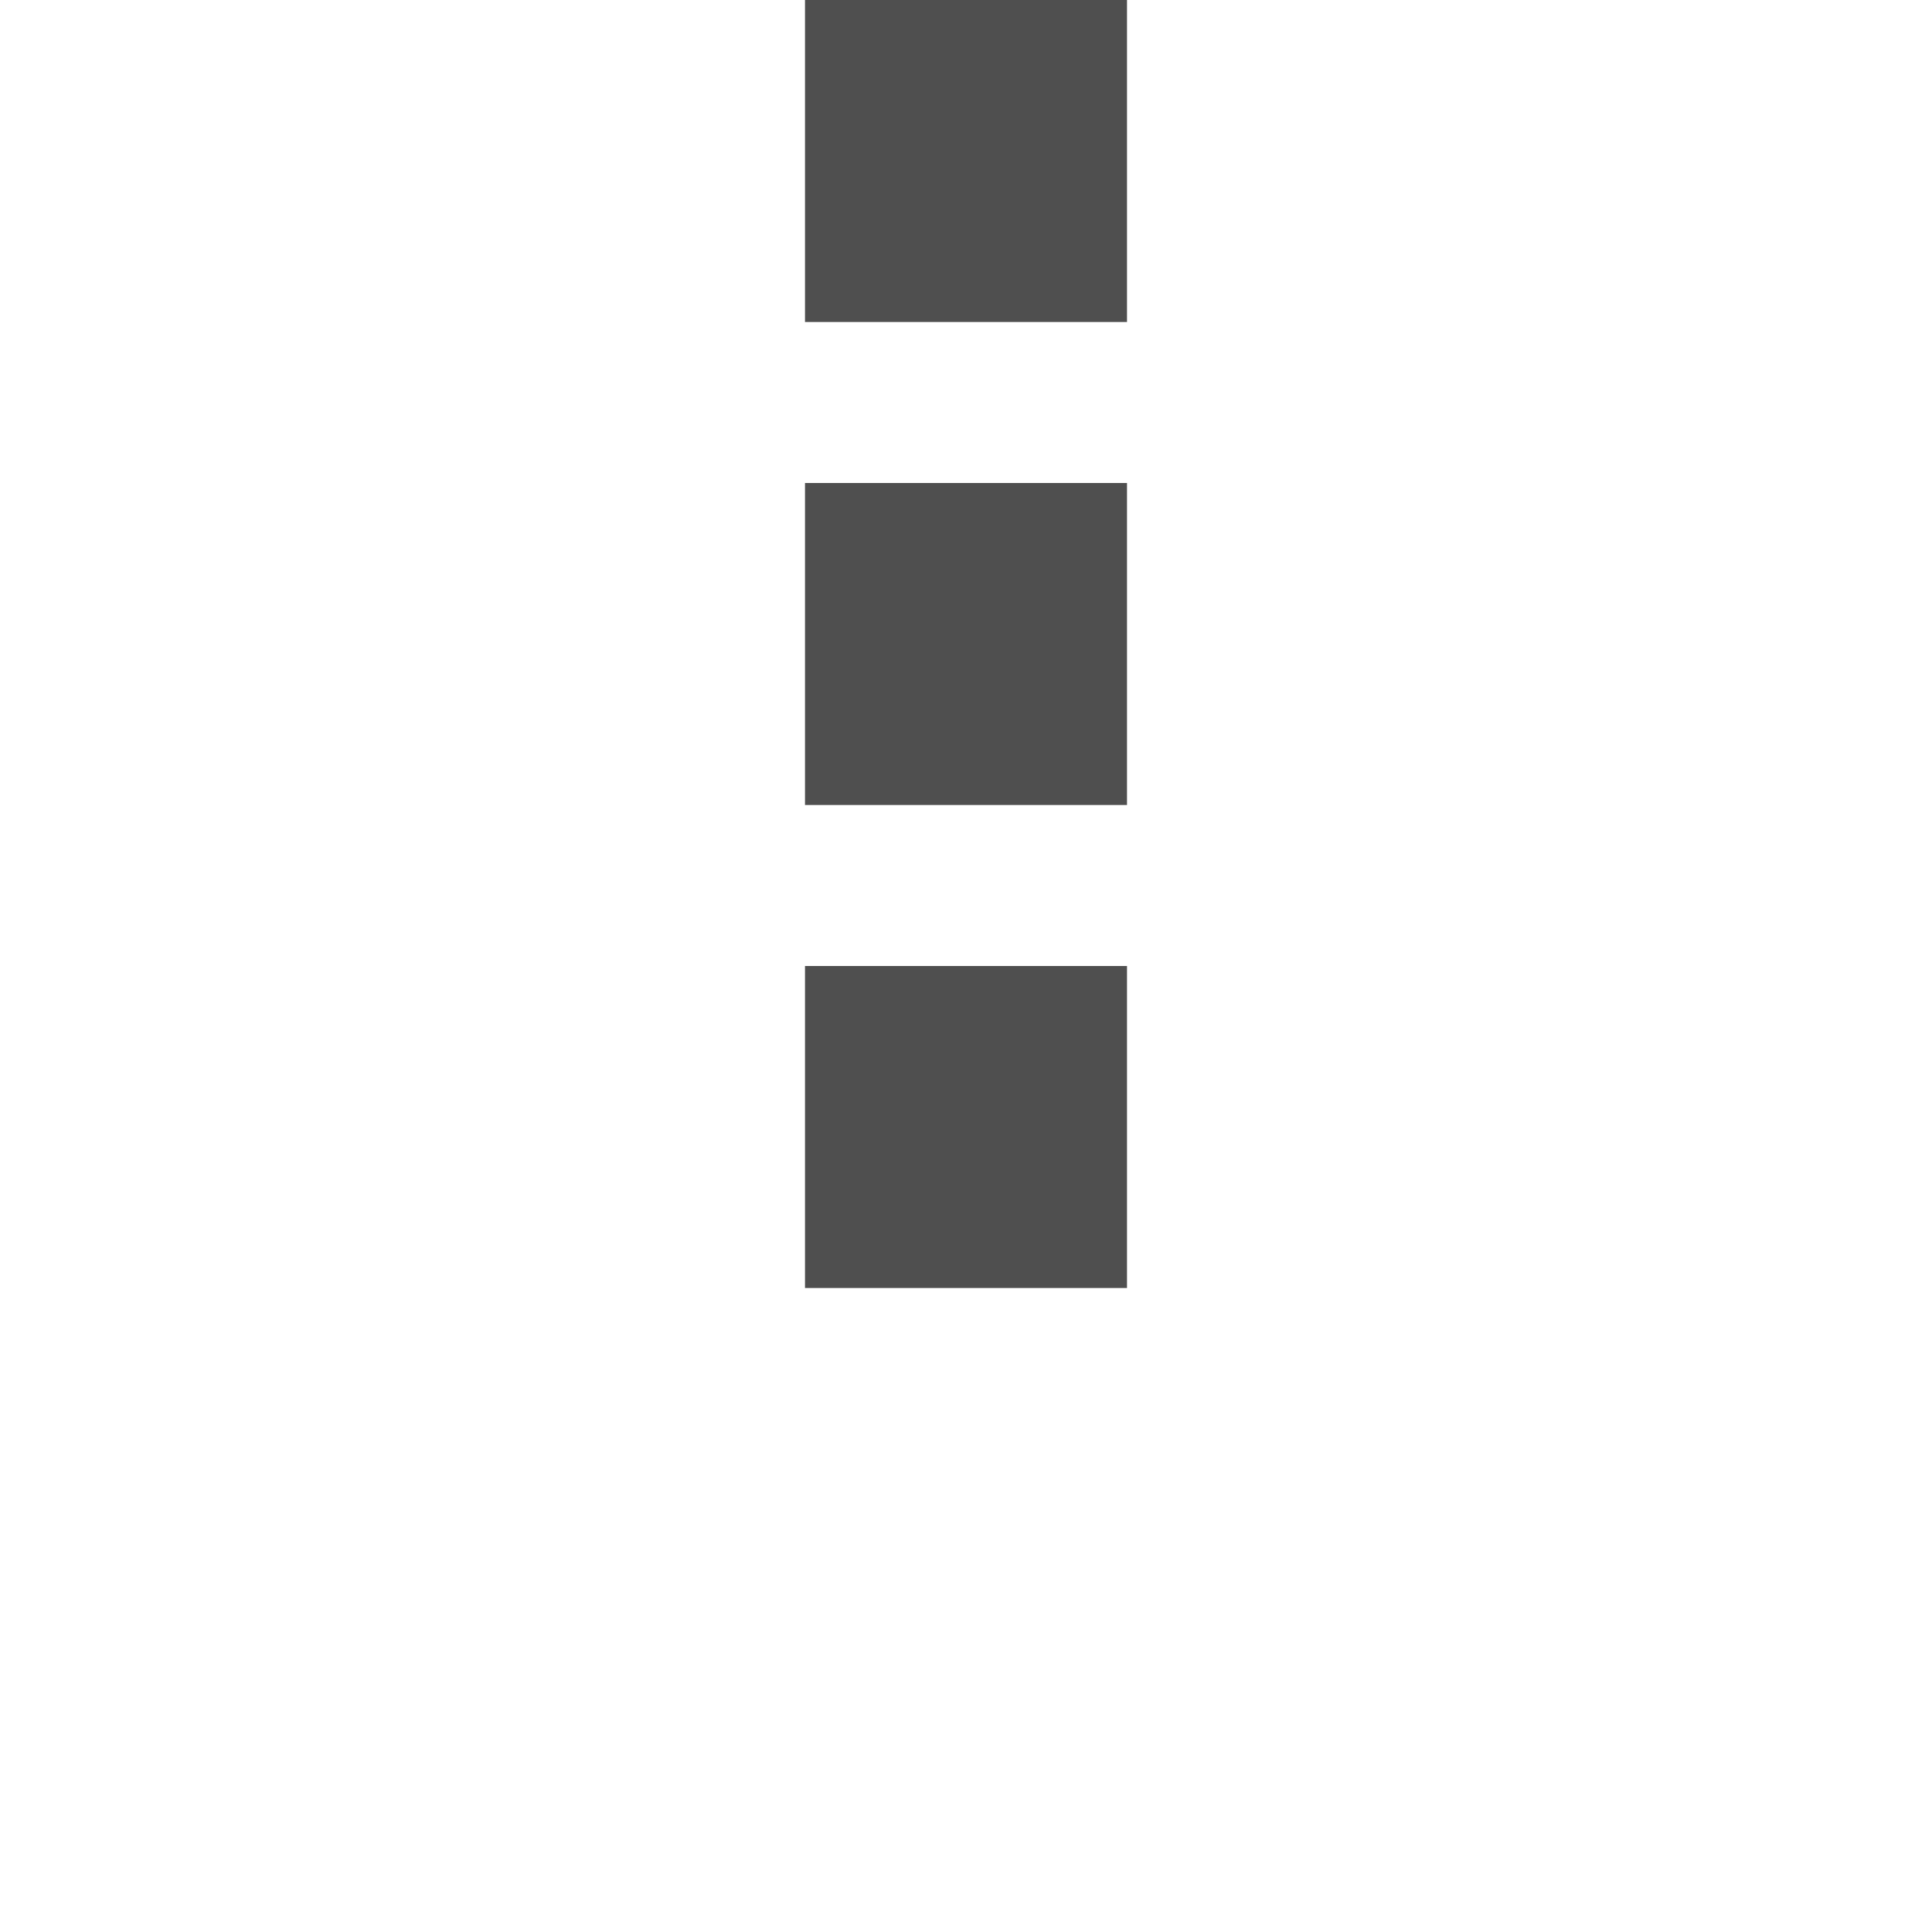
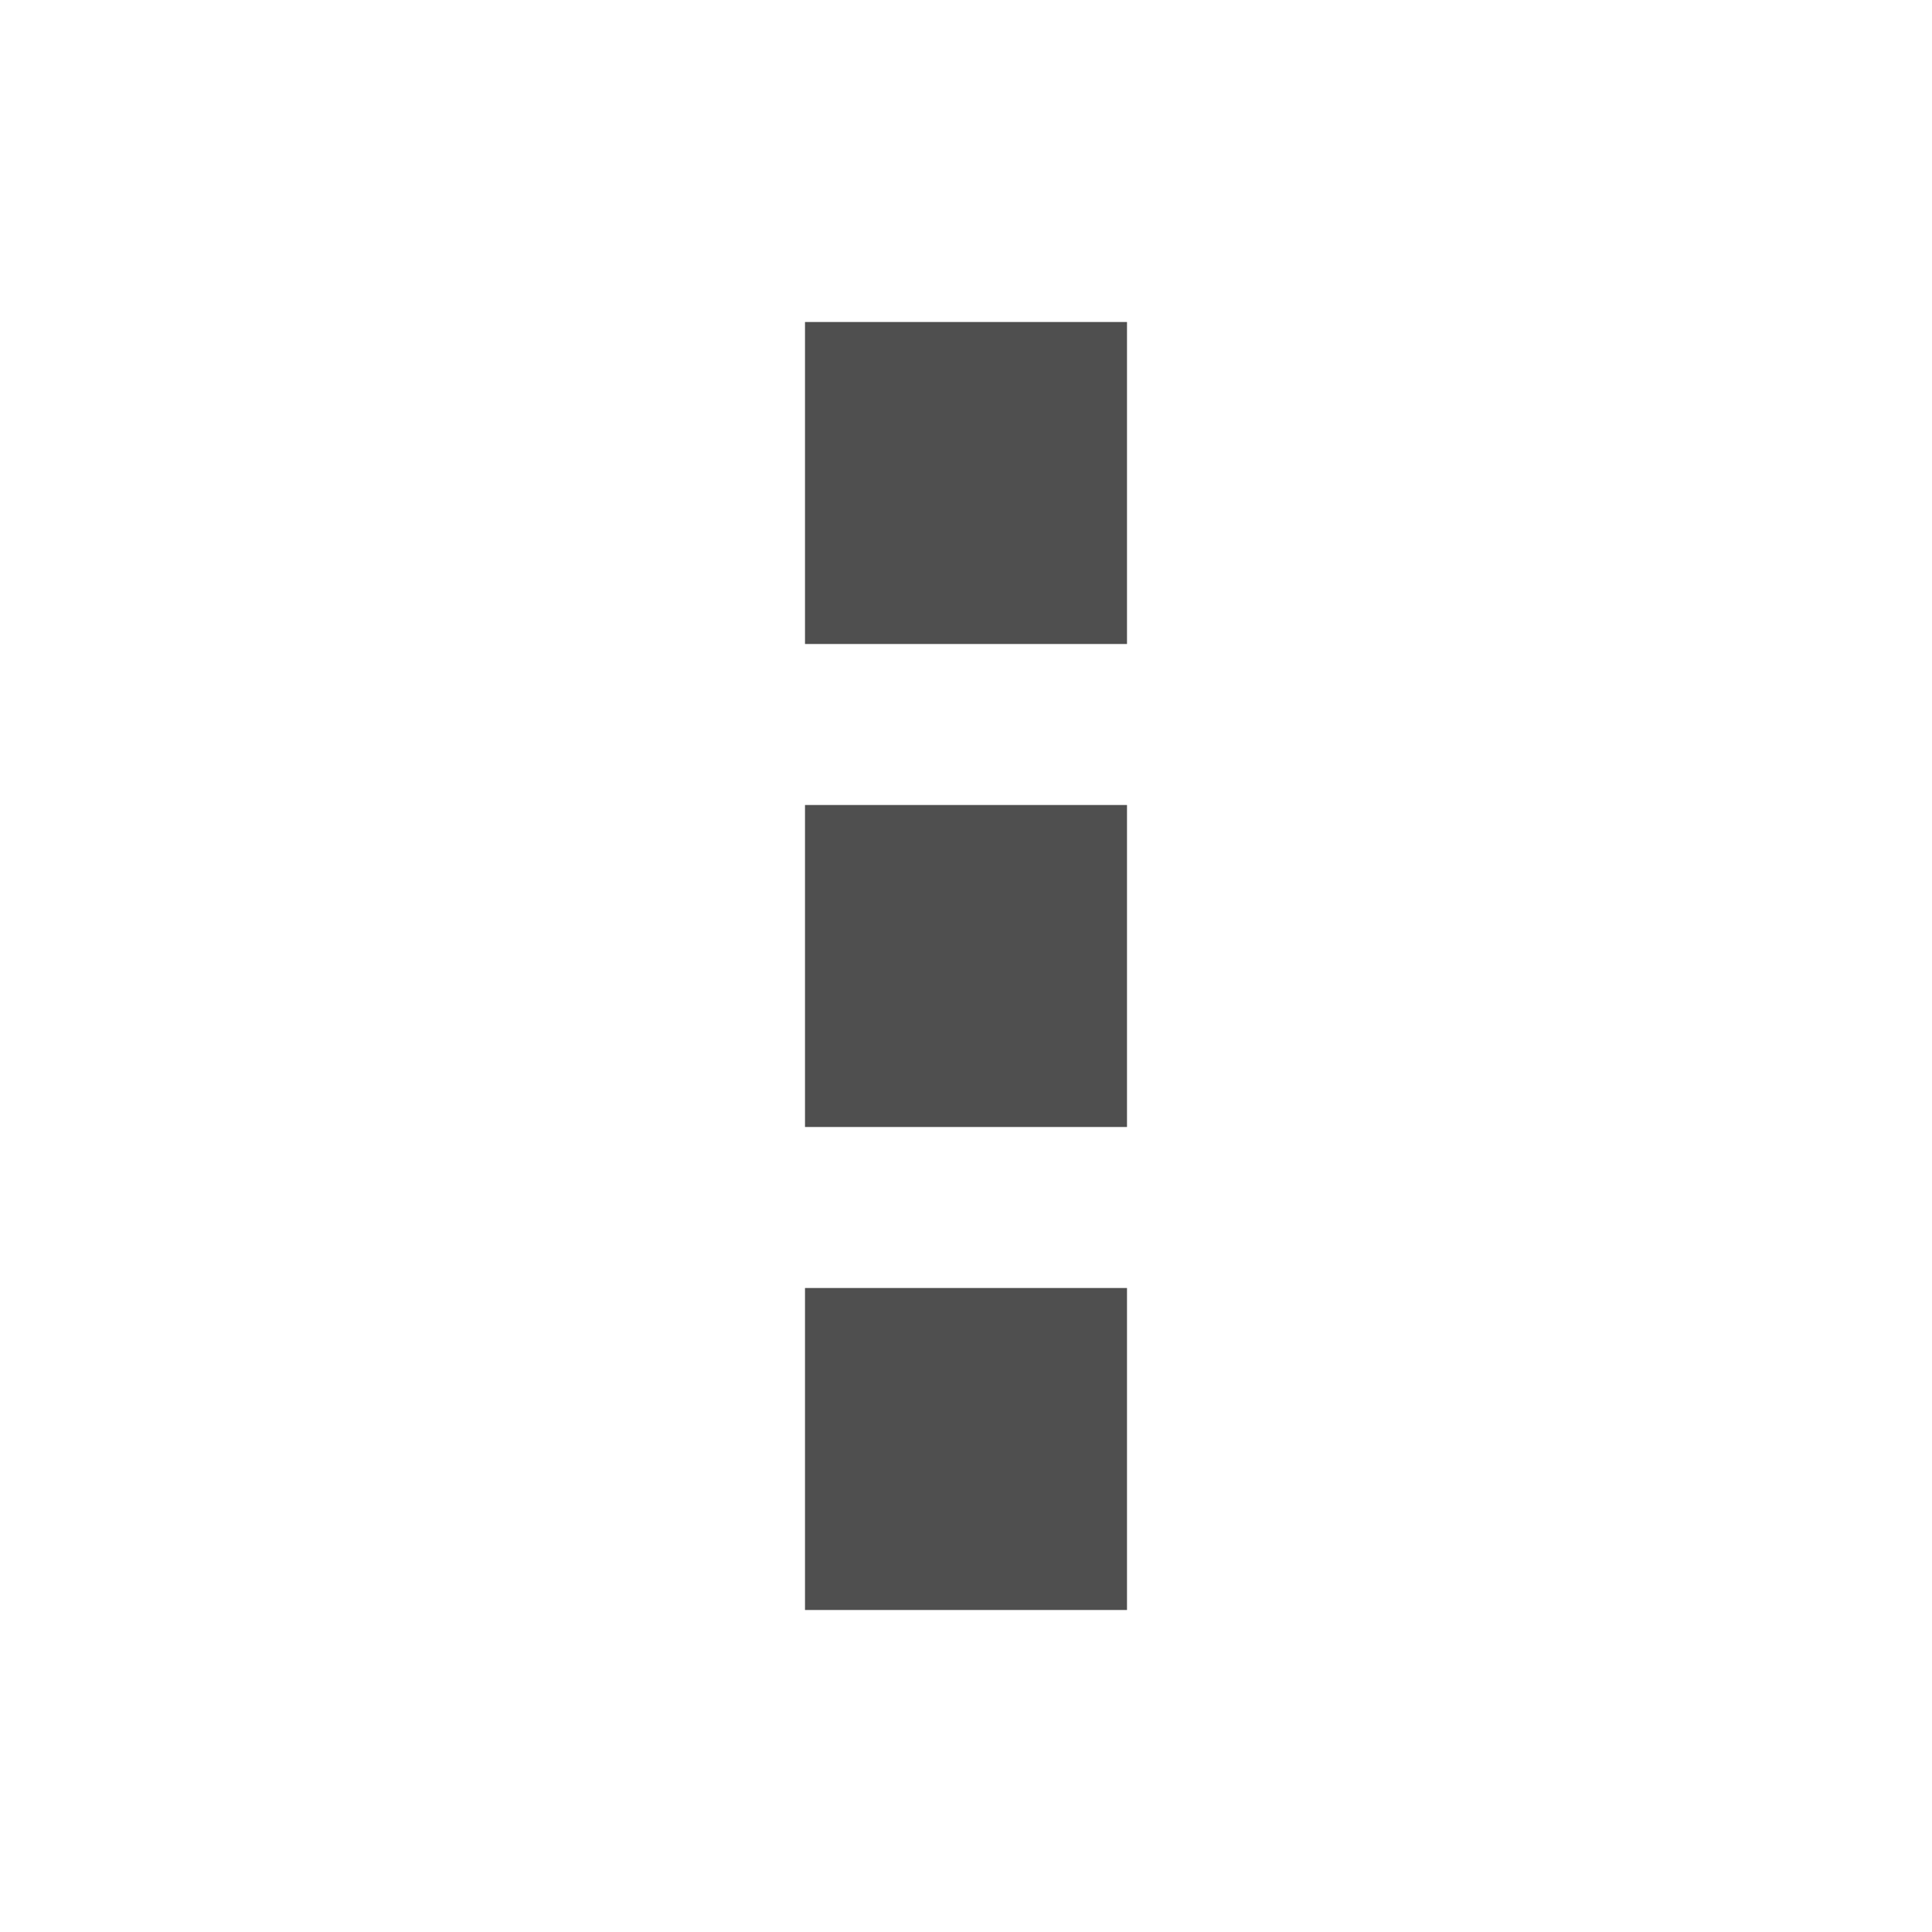
<svg xmlns="http://www.w3.org/2000/svg" width="24" height="24" viewBox="0 0 24 24" fill="none">
-   <path d="M10 0H14V4H10V0Z" fill="#4F4F4F" />
-   <path d="M10 6H14V10H10V6Z" fill="#4F4F4F" />
-   <path d="M10 12H14V16H10V12Z" fill="#4F4F4F" />
+   <path d="M10 4H14V8H10V4Z" fill="#4F4F4F" />
+   <path d="M10 10H14V14H10V10Z" fill="#4F4F4F" />
+   <path d="M10 16H14V20H10V16Z" fill="#4F4F4F" />
</svg>
